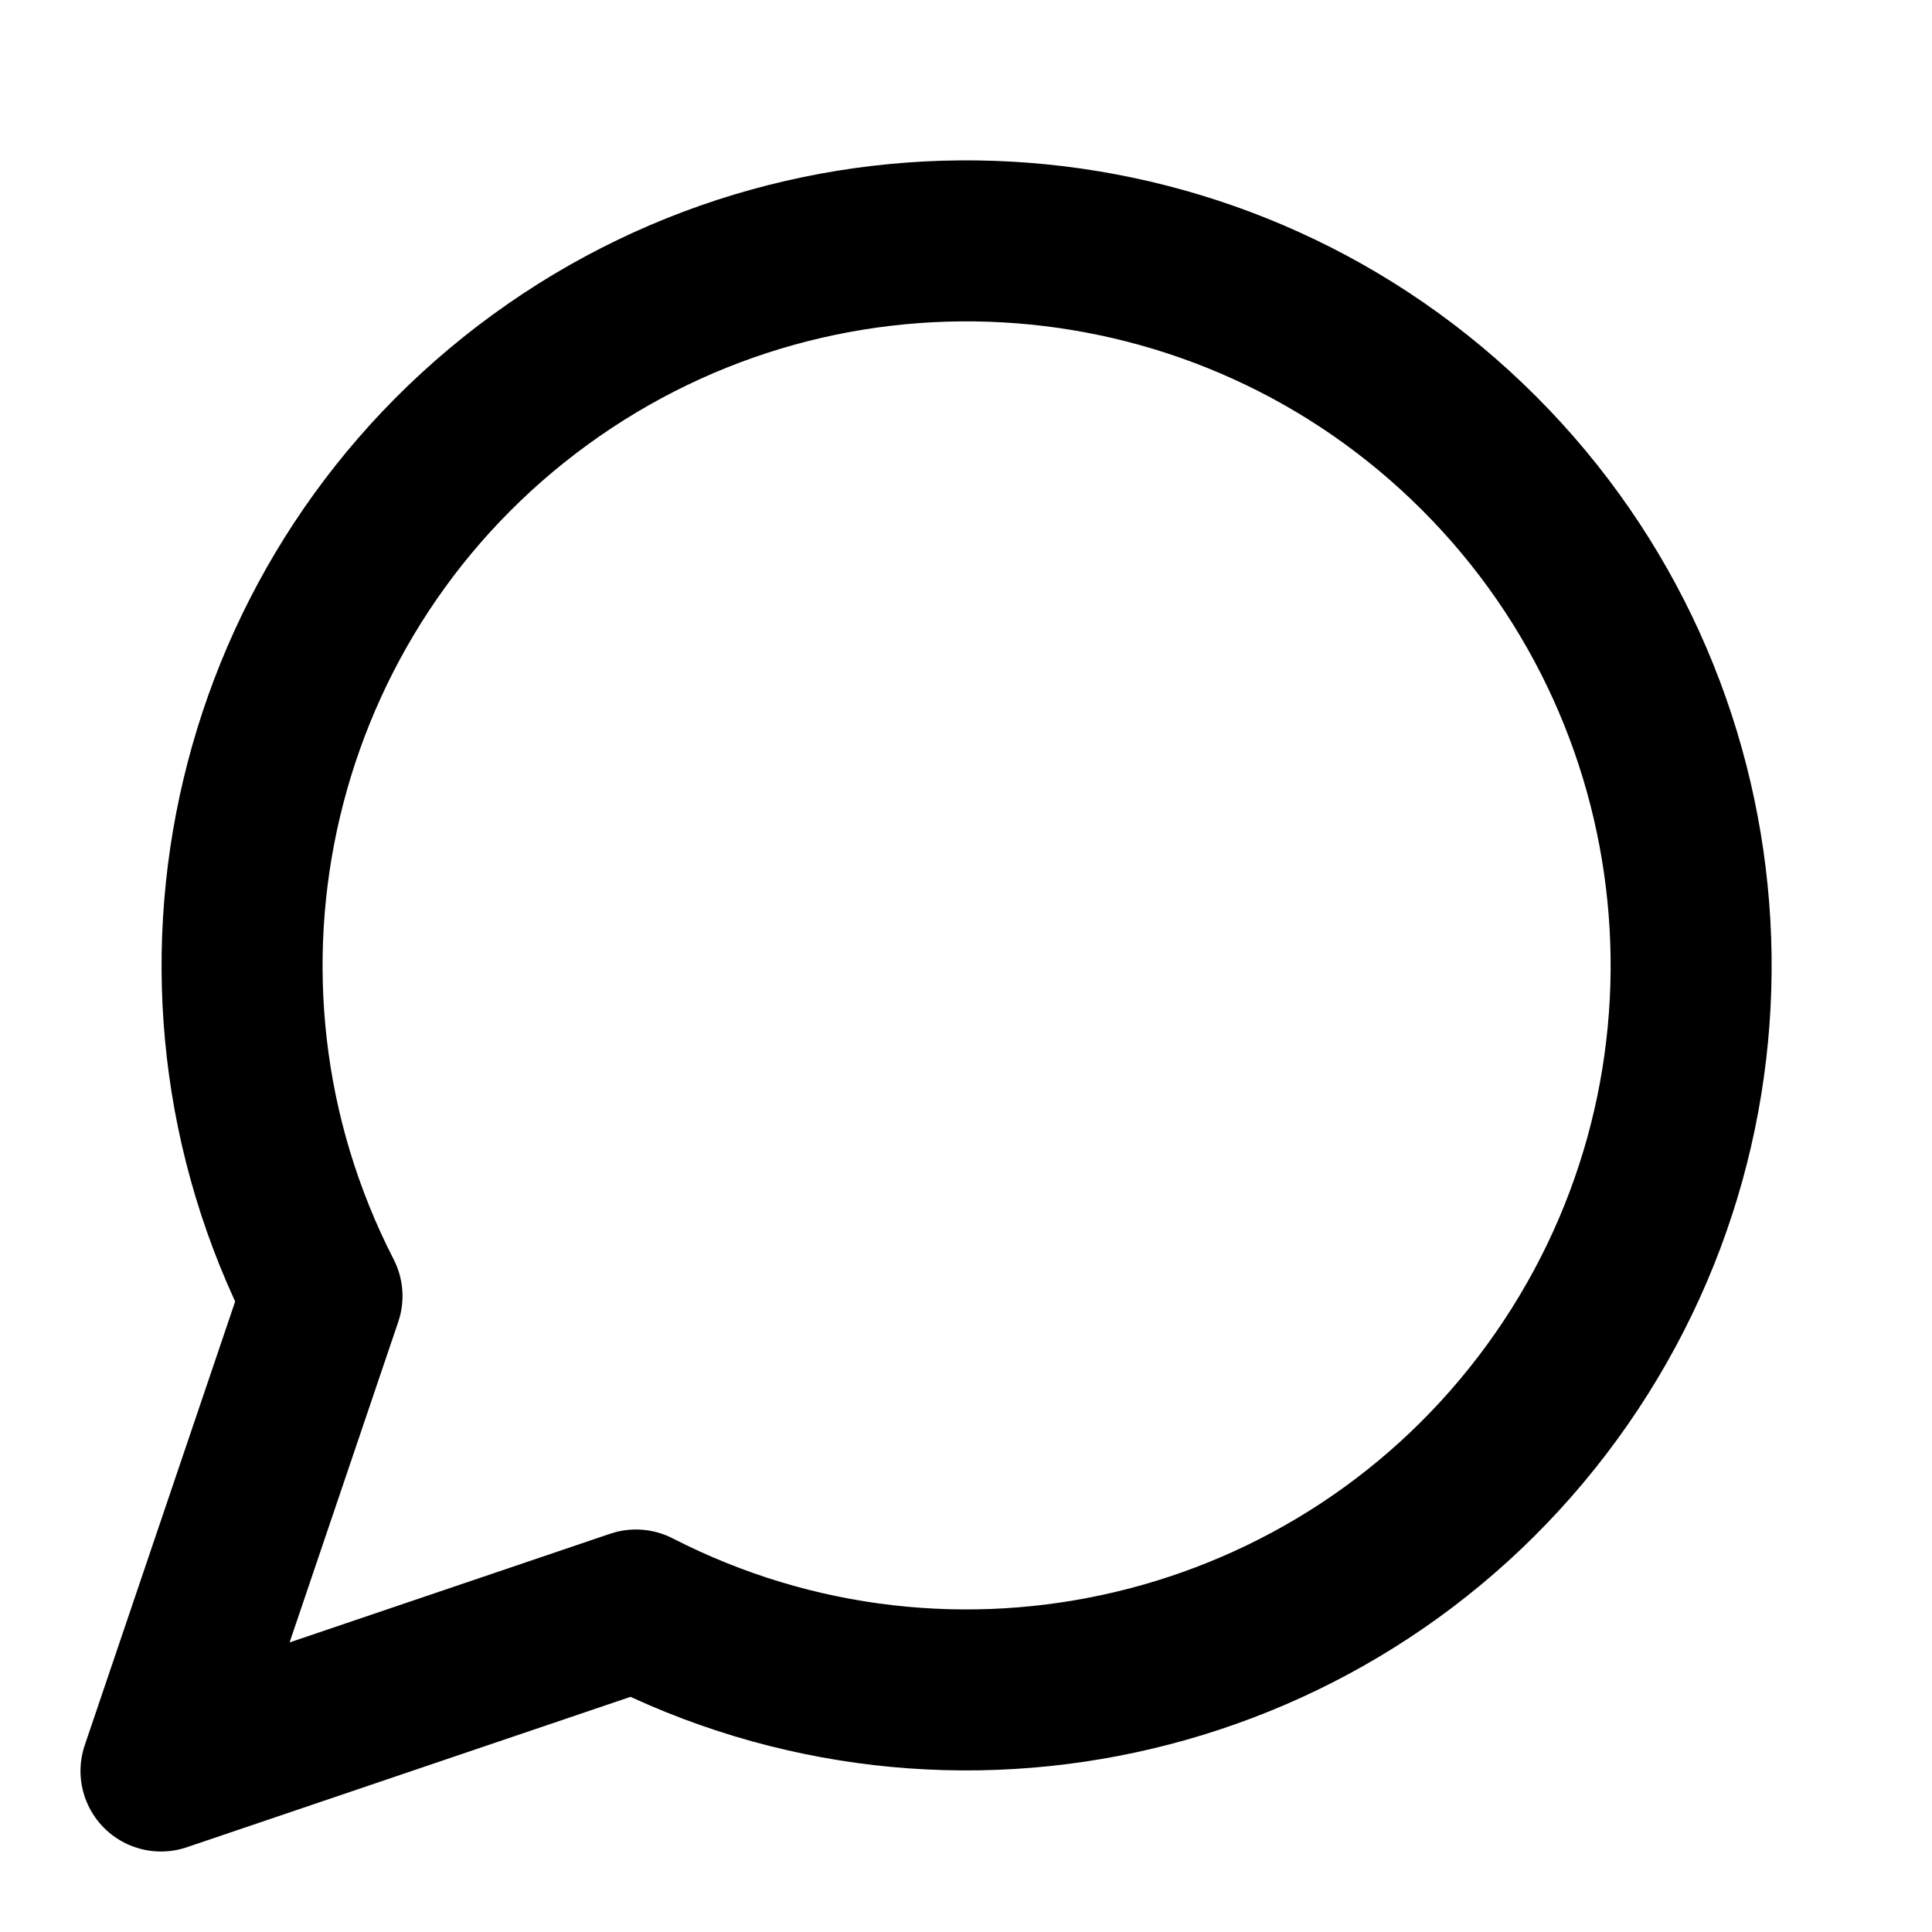
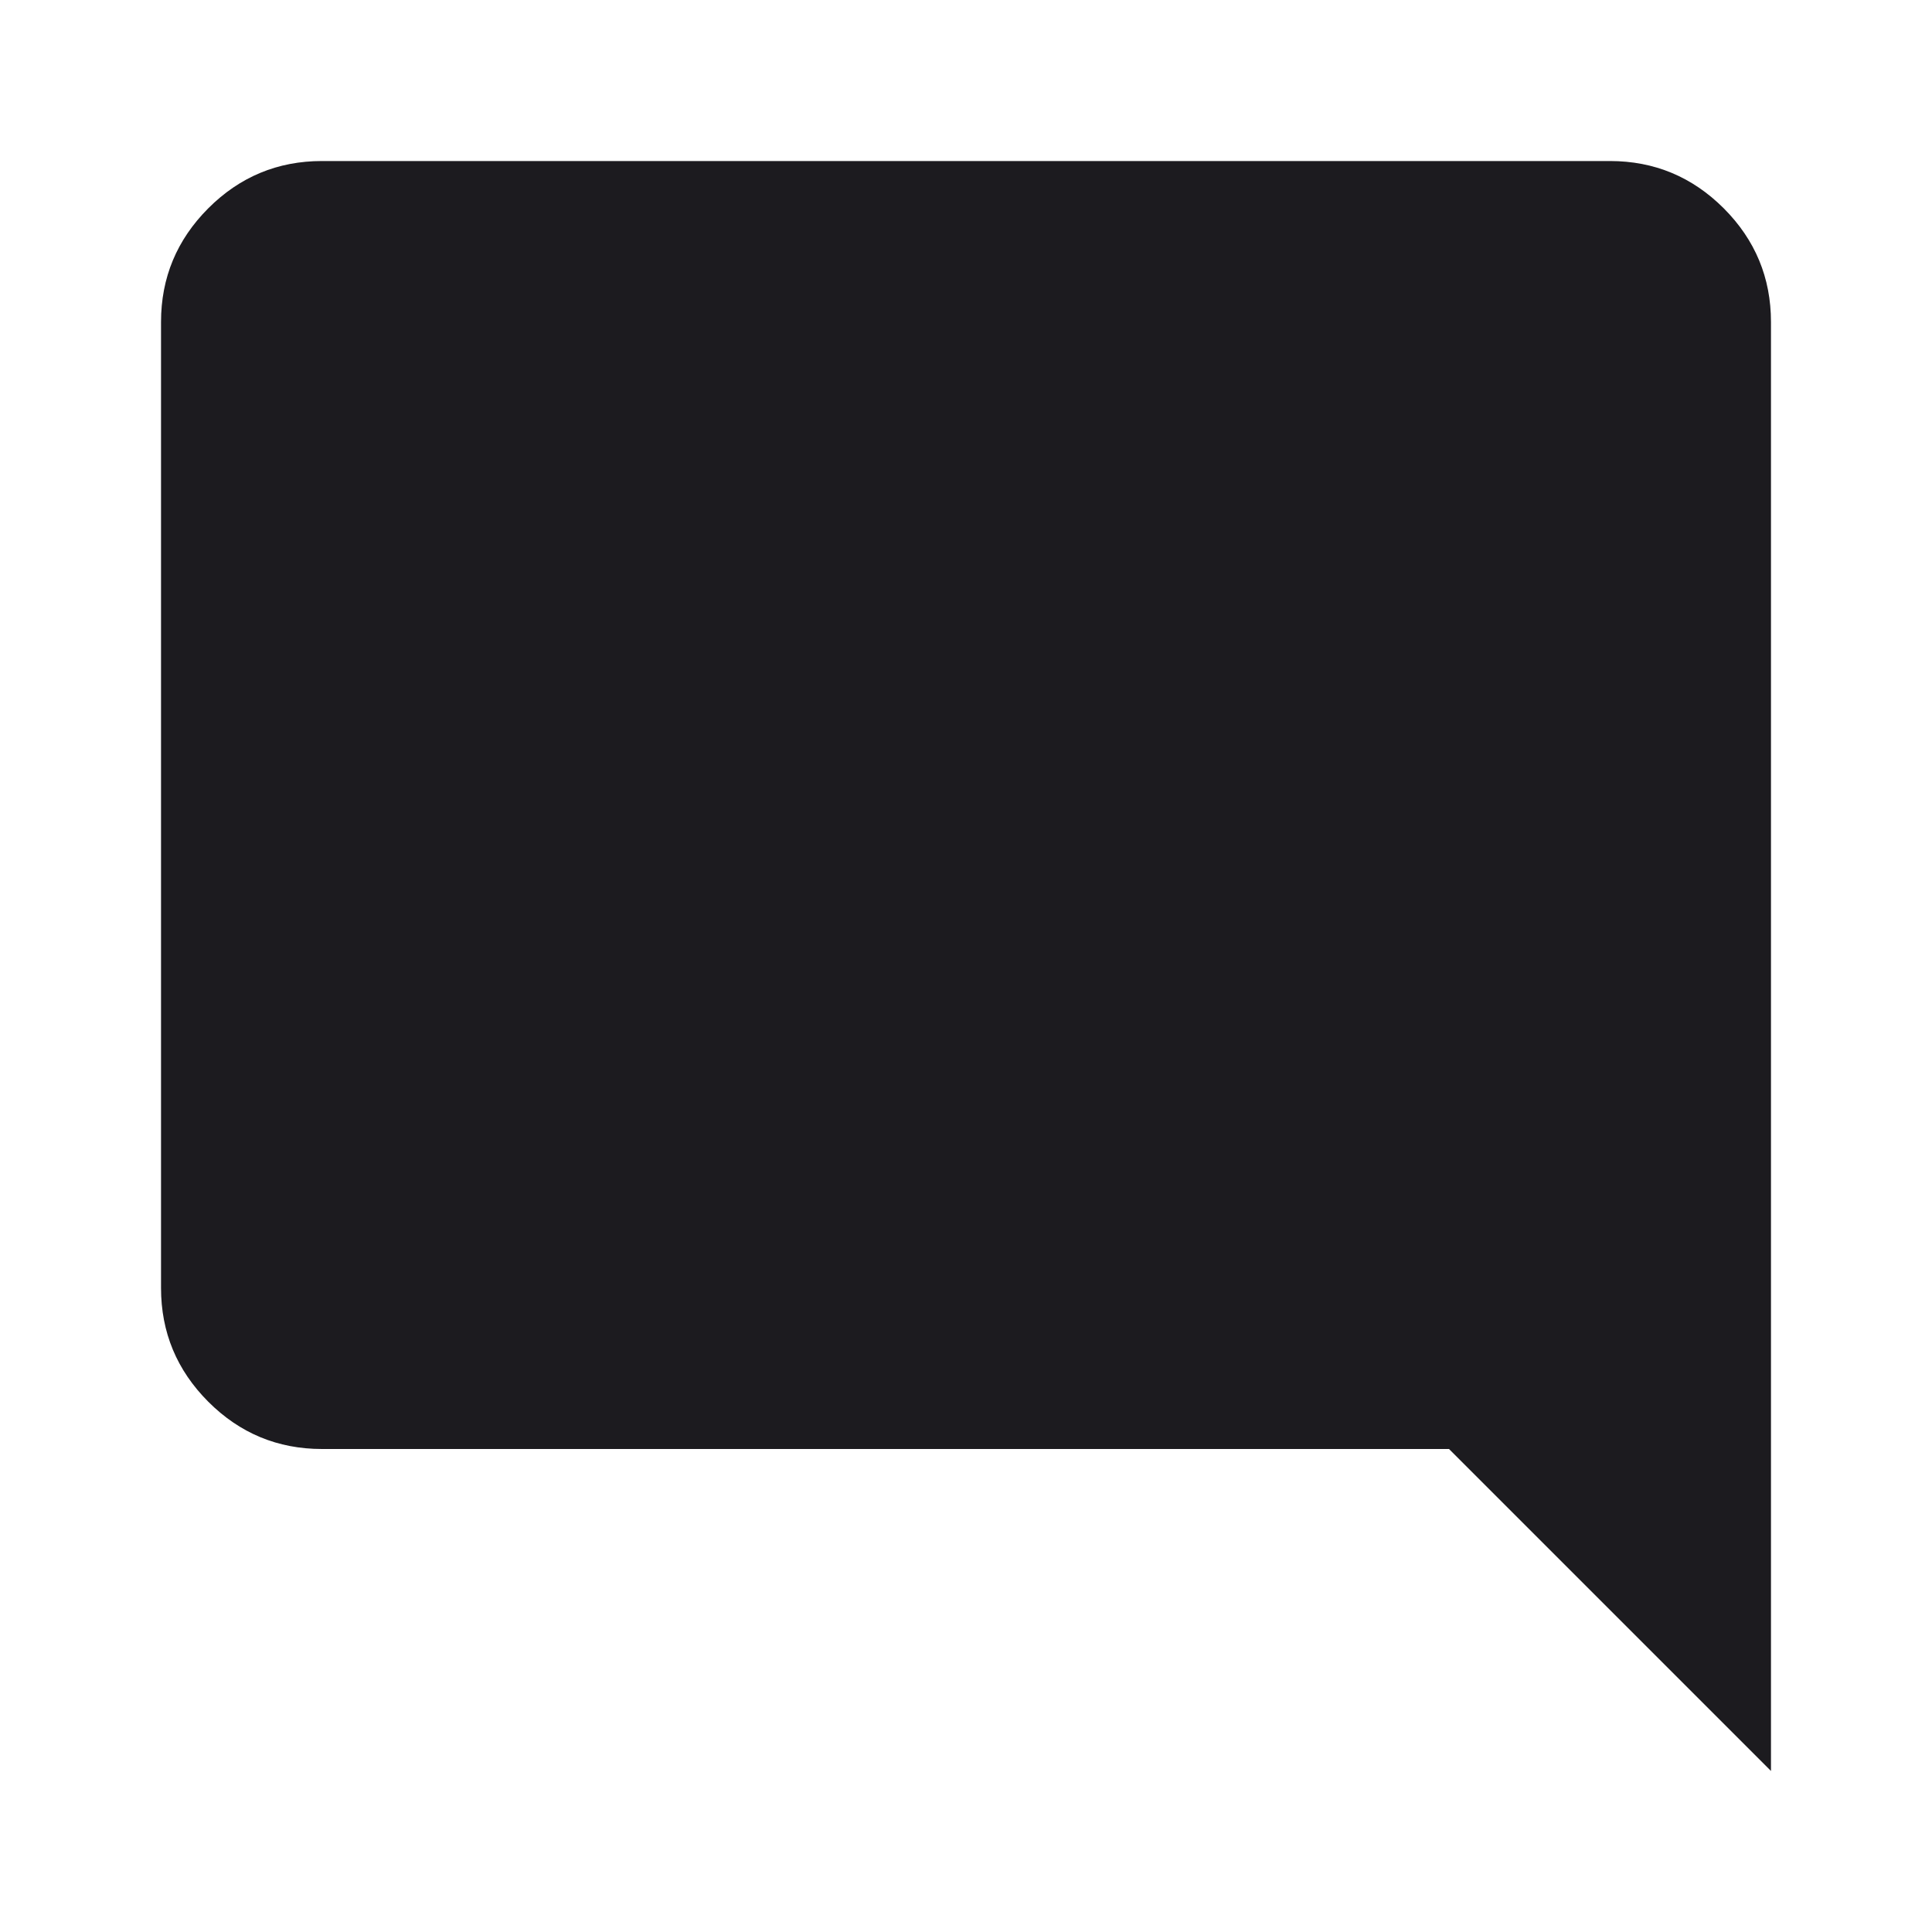
- <svg xmlns="http://www.w3.org/2000/svg" width="24" height="24" viewBox="0 0 24 24" fill="none" stroke="currentColor" stroke-width="2" stroke-linecap="round" stroke-linejoin="round" class="lucide lucide-message-circle-icon lucide-message-circle">
-   <path d="M7.9 20A9 9 0 1 0 4 16.1L2 22Z" />
+ <svg xmlns="http://www.w3.org/2000/svg" width="26" height="26" viewBox="0 0 26 26" fill="none">
+   <mask id="mask0_173_639" style="mask-type:alpha" maskUnits="userSpaceOnUse" x="0" y="0" width="26" height="26">
+     <rect width="26" height="26" fill="#D9D9D9" />
+   </mask>
+   <g mask="url(#mask0_173_639)">
+     <path d="M4.333 19.5C3.737 19.5 3.227 19.288 2.803 18.864C2.379 18.439 2.167 17.929 2.167 17.333V4.333C2.167 3.738 2.379 3.228 2.803 2.803C3.227 2.379 3.737 2.167 4.333 2.167H21.666C22.262 2.167 22.772 2.379 23.197 2.803C23.621 3.228 23.833 3.738 23.833 4.333V23.833L19.5 19.5H4.333Z" fill="#1C1B1F" />
+   </g>
</svg>
